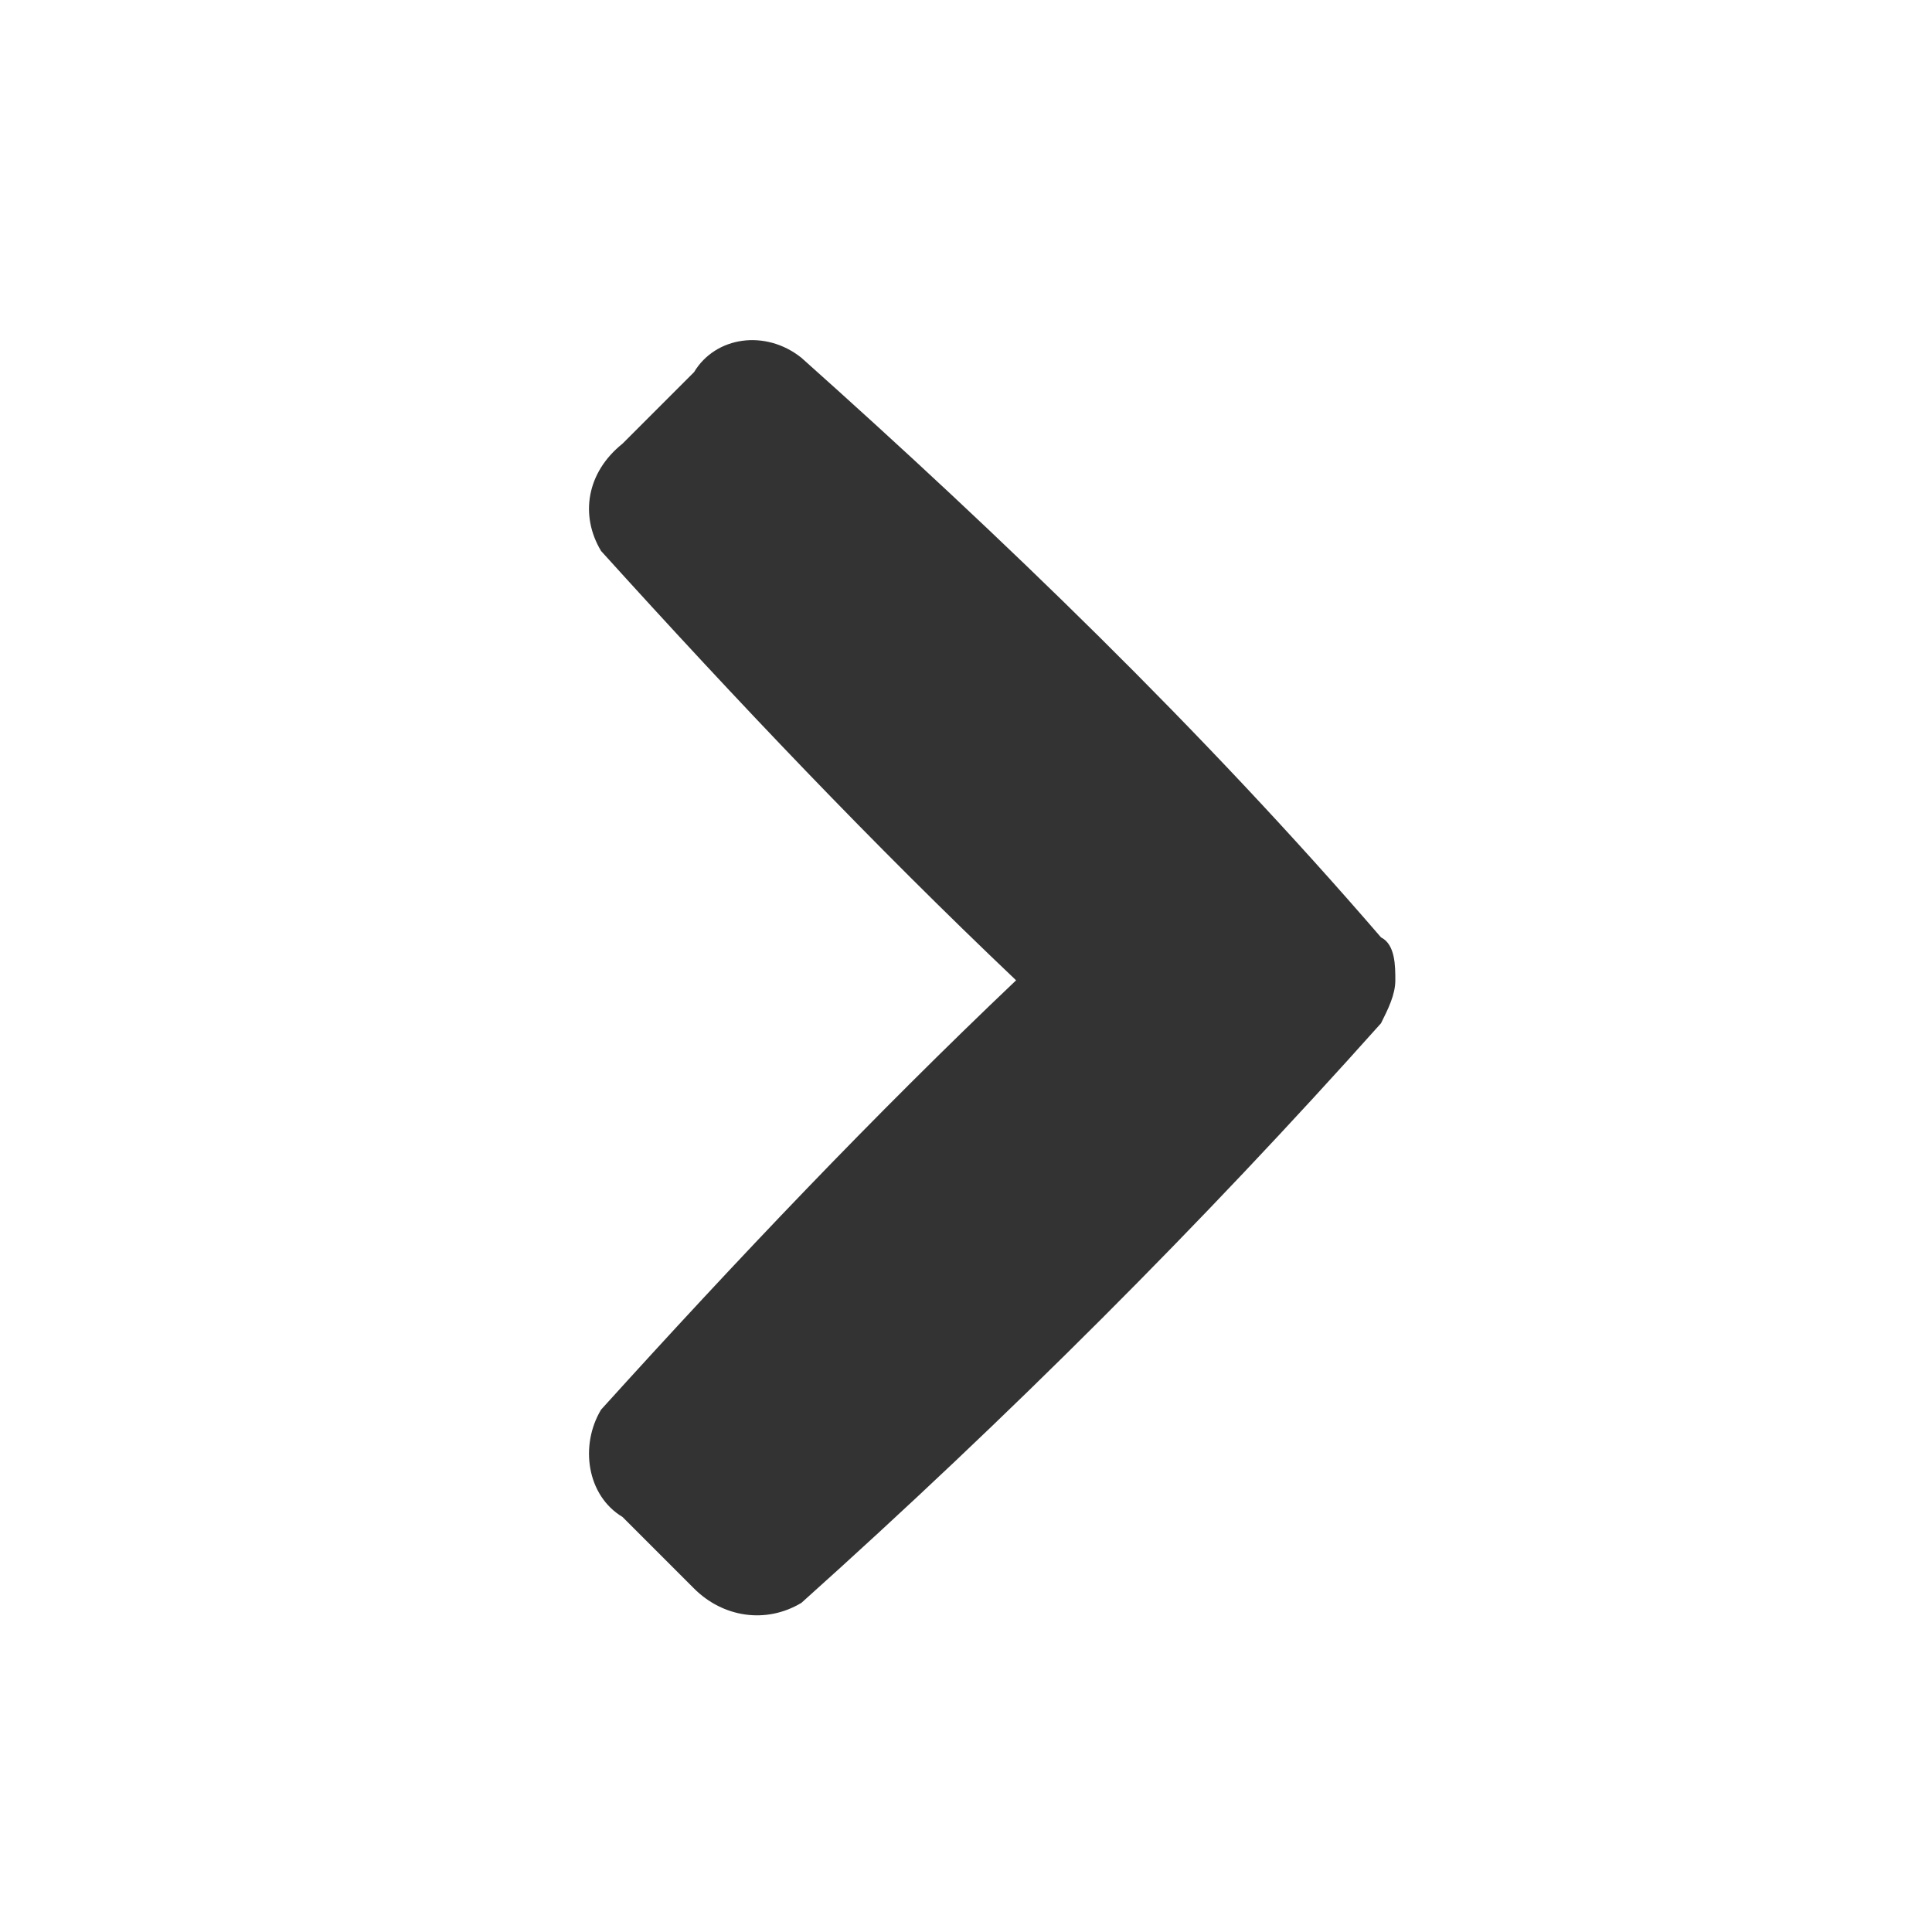
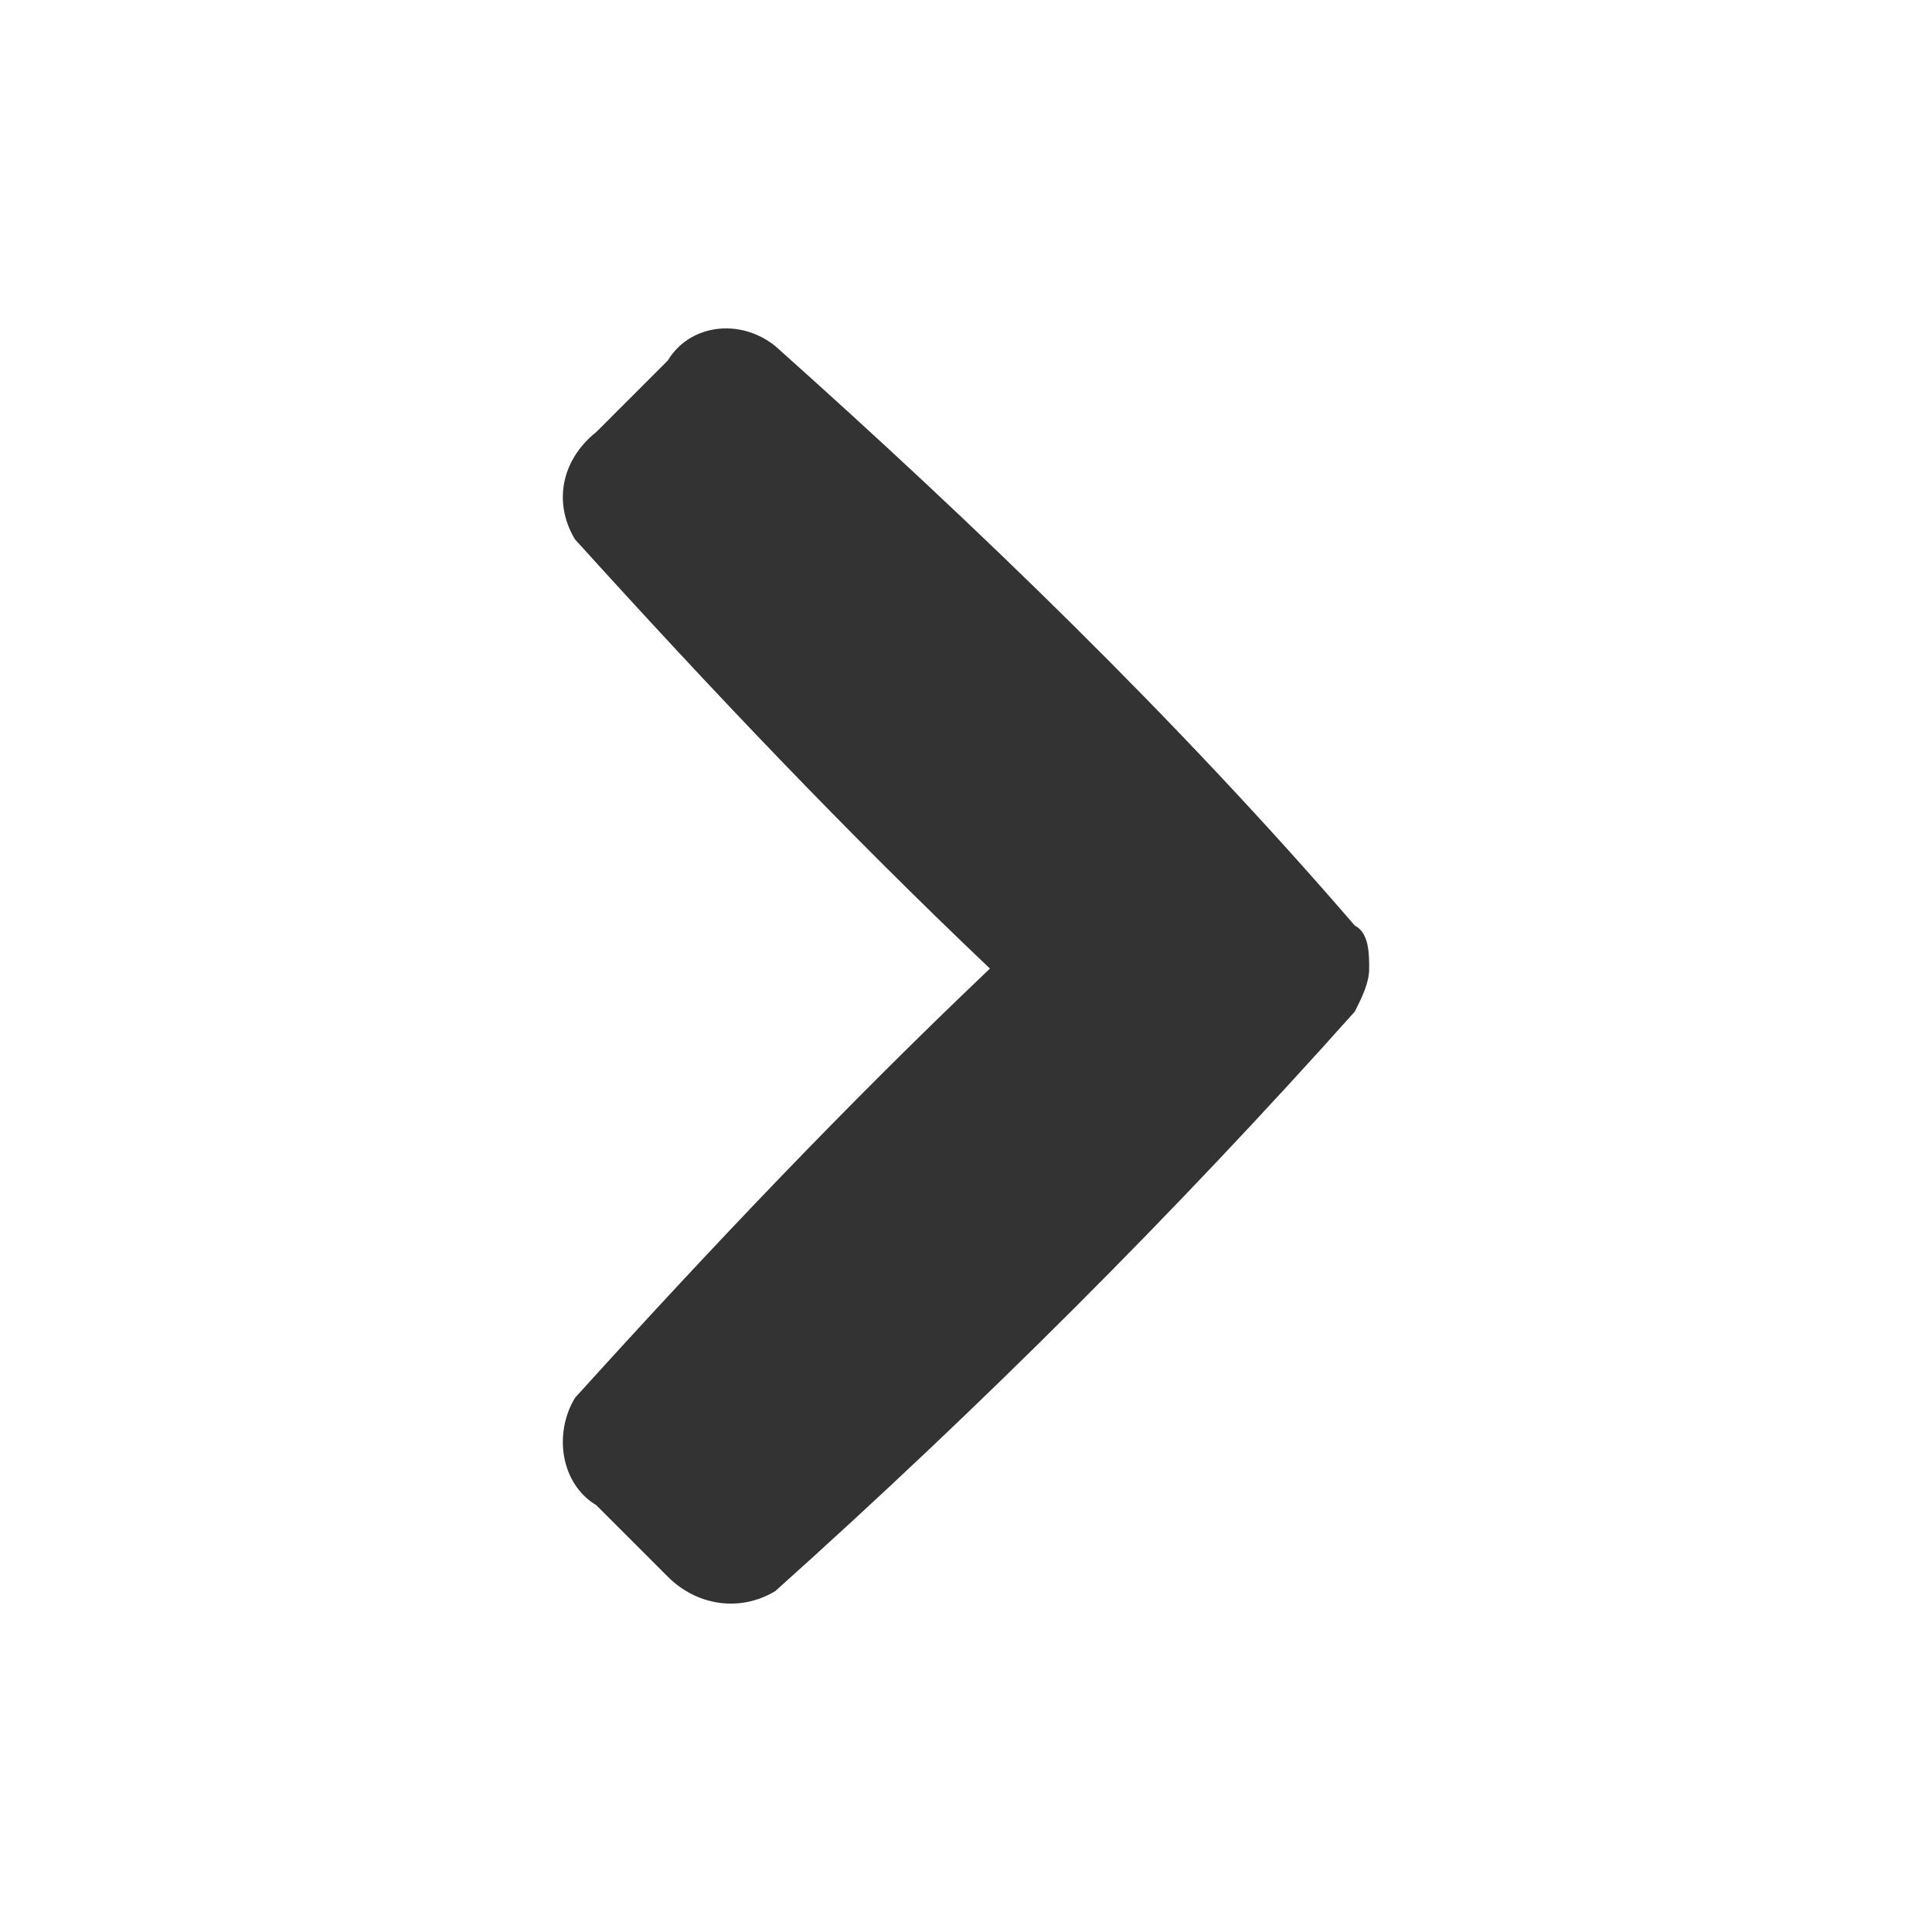
<svg xmlns="http://www.w3.org/2000/svg" version="1.1" width="256" height="256" viewBox="0 0 256 256">
-   <path fill="#333" d="M91.97 49.304l-9.481 9.482c-4.741 3.792-5.689 9.481-2.844 14.222 18.015 19.911 36.030 38.874 54.993 56.889-18.963 18.015-36.978 36.978-54.993 56.889-2.844 4.741-1.896 11.378 2.844 14.222l9.481 9.482c3.793 3.792 9.481 4.741 14.222 1.896 27.496-24.652 53.096-50.252 76.8-76.8 0.948-1.896 1.896-3.792 1.896-5.689s0-4.741-1.896-5.689c-23.704-27.496-50.252-53.096-76.8-76.8-4.741-3.792-11.378-2.844-14.222 1.896z" />
+   <path fill="#333" d="M88.504 47.751l-9.481 9.481c-4.741 3.792-5.689 9.481-2.844 14.222 18.015 19.911 36.030 38.874 54.993 56.889-18.963 18.015-36.978 36.978-54.993 56.889-2.844 4.741-1.896 11.378 2.844 14.222l9.481 9.482c3.793 3.792 9.481 4.741 14.222 1.896 27.496-24.652 53.096-50.252 76.8-76.8 0.948-1.896 1.896-3.792 1.896-5.689s0-4.741-1.896-5.689c-23.704-27.496-50.252-53.096-76.8-76.8-4.741-3.792-11.378-2.844-14.222 1.896z" />
</svg>
